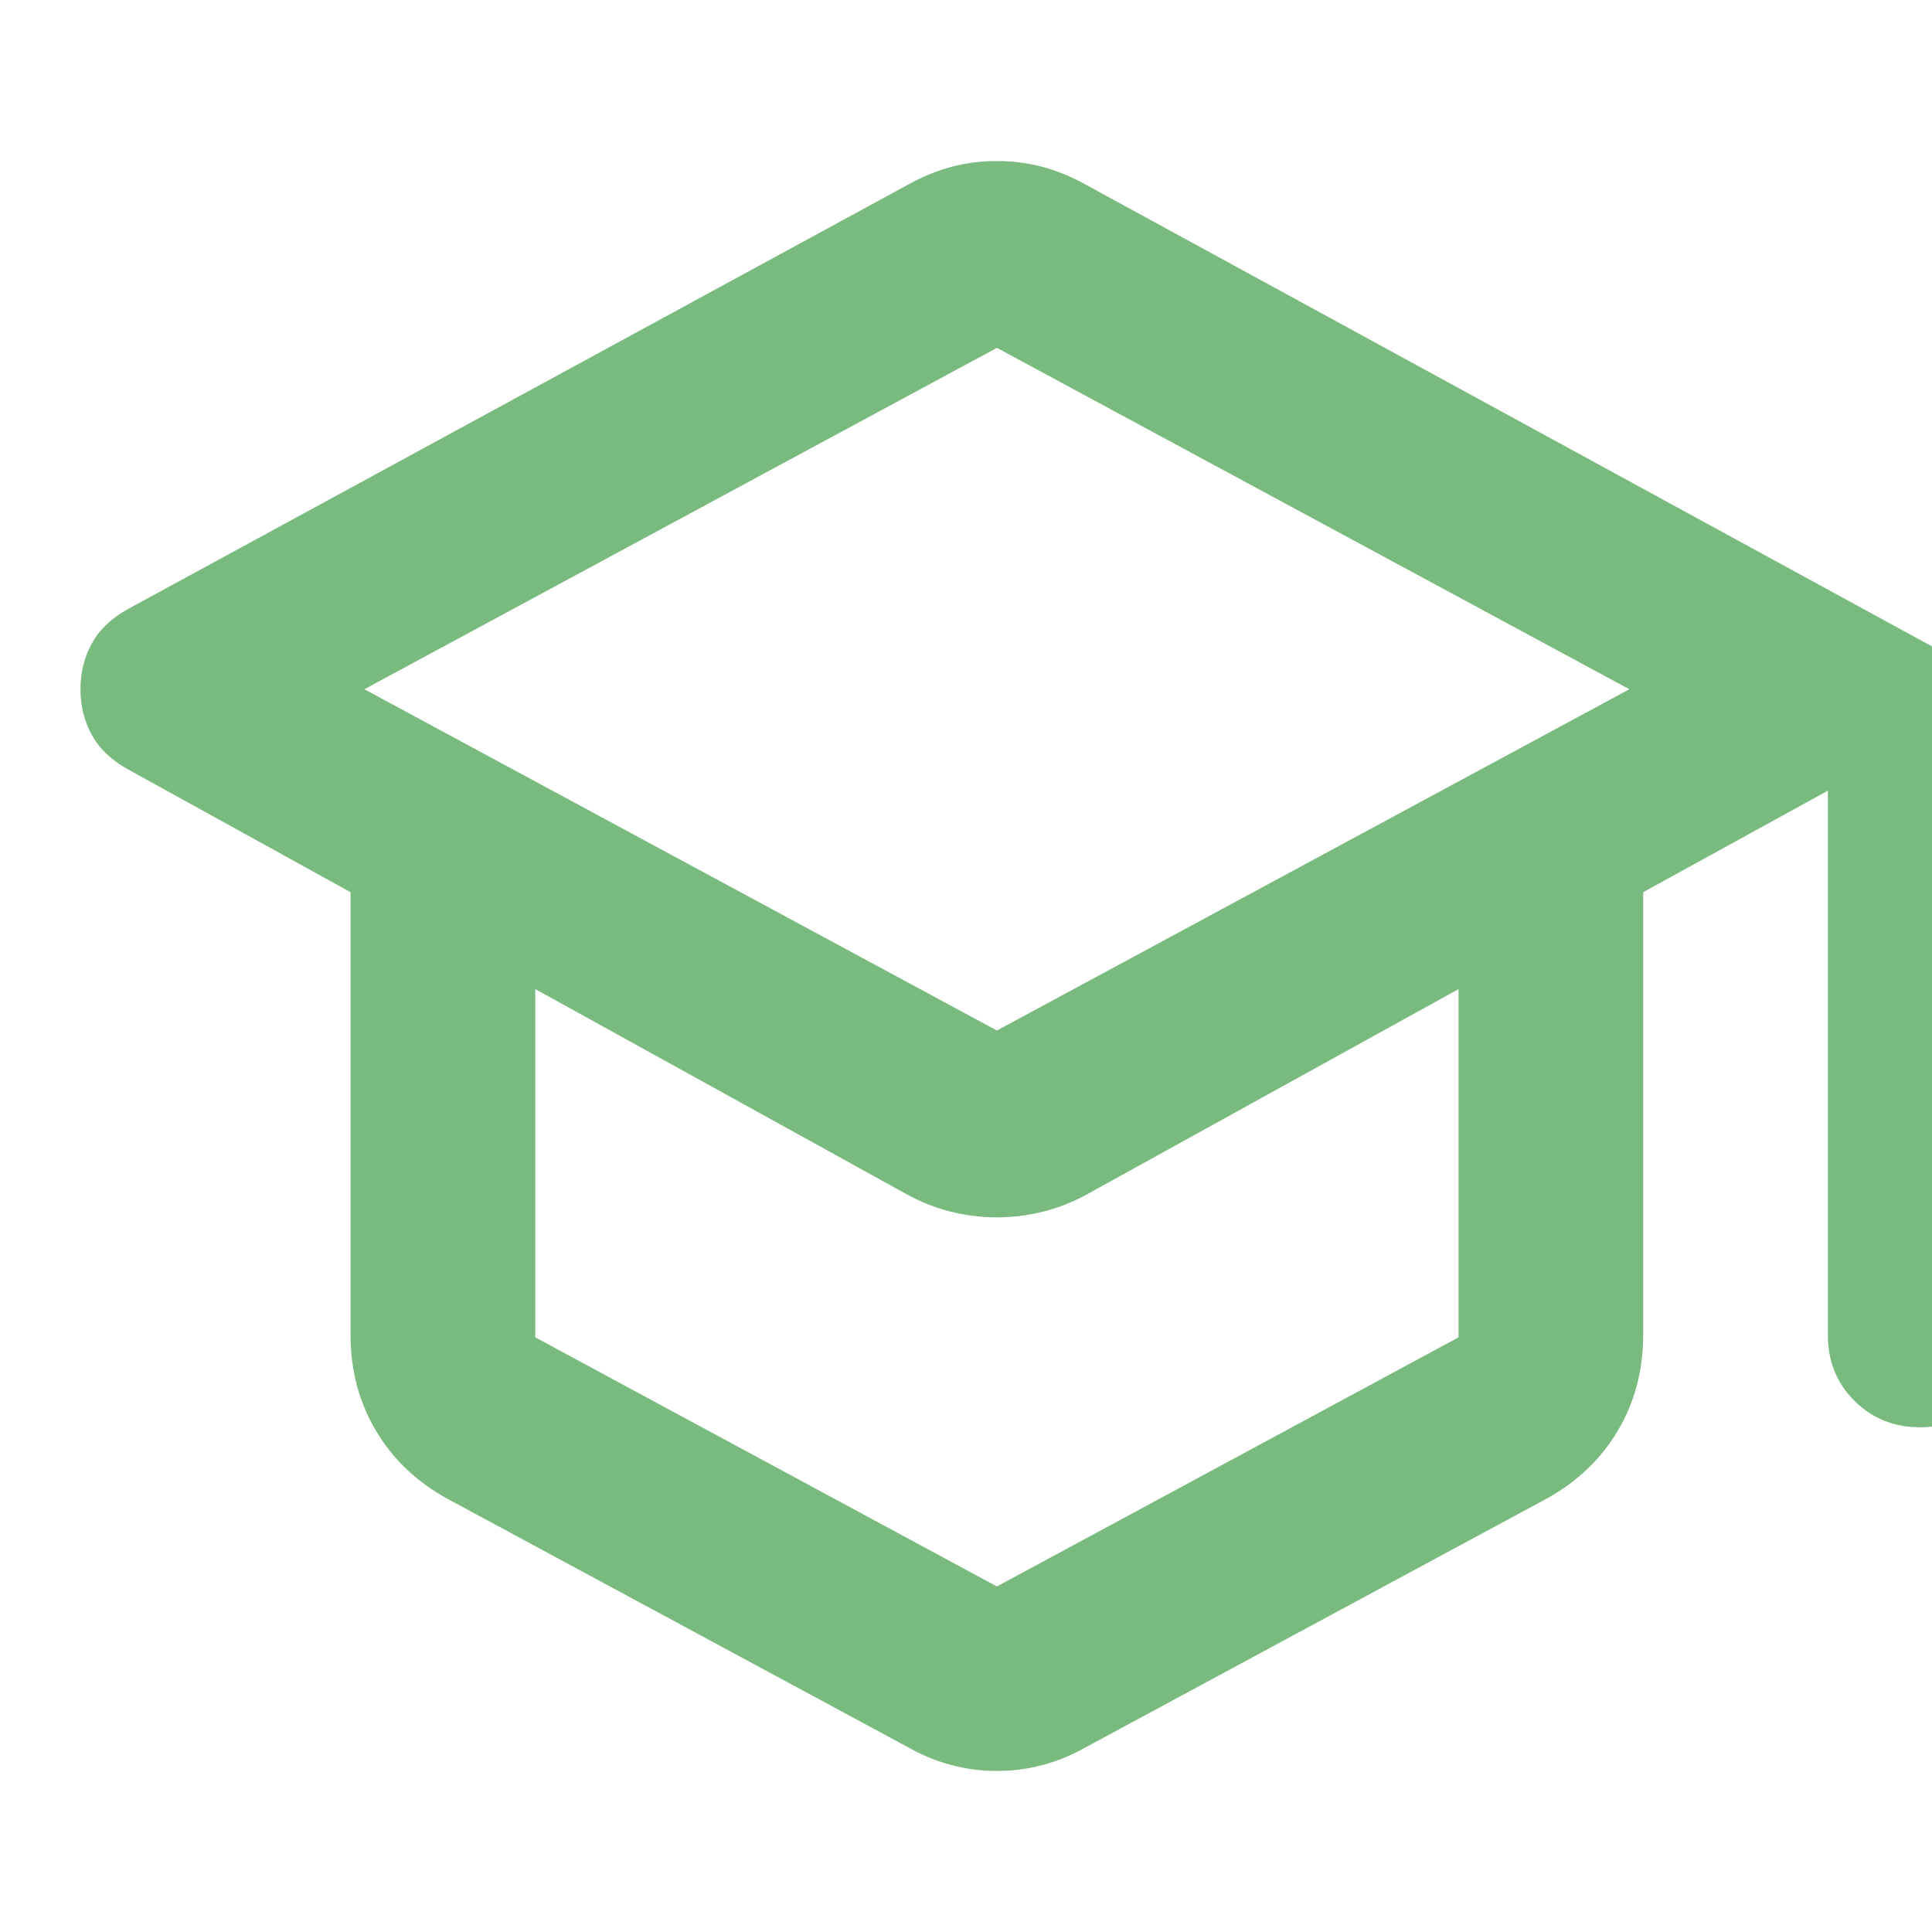
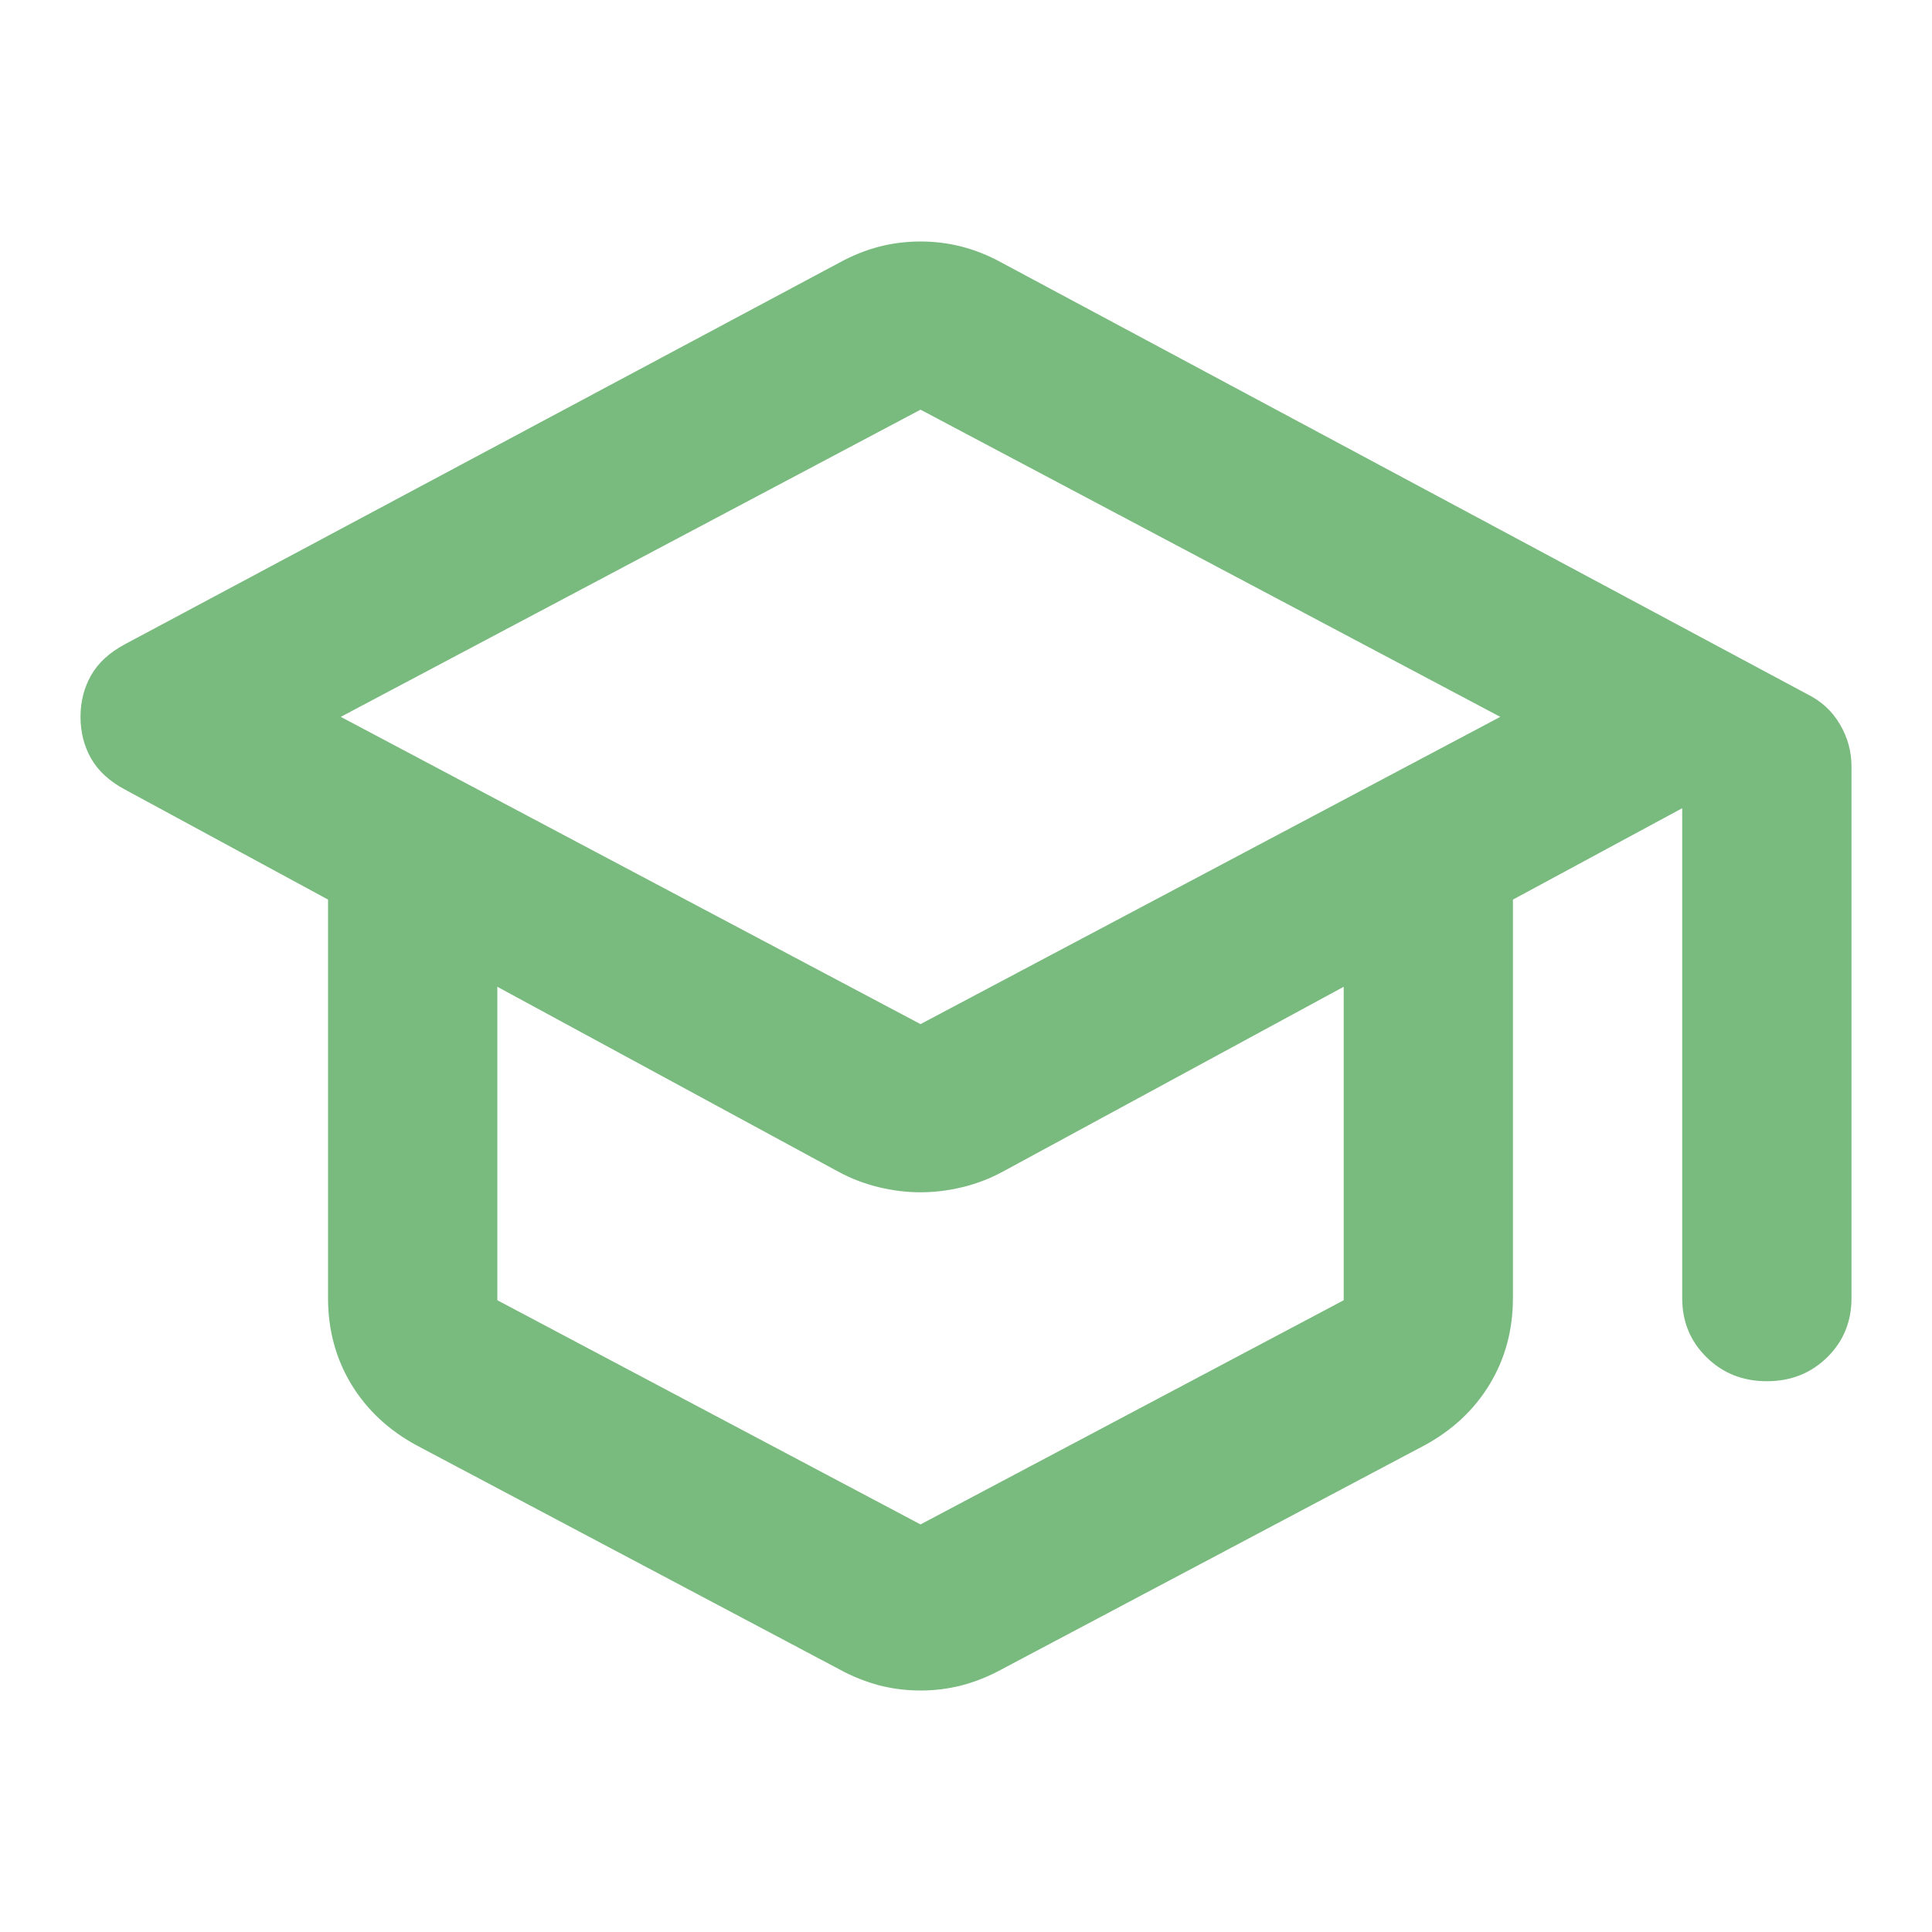
- <svg xmlns="http://www.w3.org/2000/svg" width="20" height="20" viewBox="0 0 20 20" fill="none">
+ <svg xmlns="http://www.w3.org/2000/svg" width="24" height="24" viewBox="0 0 24 24" fill="none">
  <g id="school">
-     <mask id="mask0_367_9320" style="mask-type:alpha" maskUnits="userSpaceOnUse" x="0" y="0" width="20" height="20">
-       <rect id="Bounding box" width="20" height="20" fill="#D9D9D9" />
+     <mask id="mask0_384_10750" style="mask-type:alpha" maskUnits="userSpaceOnUse" x="0" y="0" width="24" height="24">
+       <rect id="Bounding box" width="24" height="24" fill="#D9D9D9" />
    </mask>
-     <g mask="url(#mask0_367_9320)">
-       <path id="school_2" d="M4.633 15.516C4.314 15.341 4.067 15.106 3.892 14.811C3.717 14.517 3.629 14.186 3.629 13.82V9.236L1.335 7.97C1.16 7.875 1.032 7.755 0.953 7.612C0.873 7.469 0.833 7.31 0.833 7.135C0.833 6.959 0.873 6.8 0.953 6.657C1.032 6.514 1.16 6.394 1.335 6.299L9.412 1.905C9.555 1.826 9.702 1.766 9.854 1.726C10.005 1.686 10.16 1.667 10.32 1.667C10.479 1.667 10.634 1.686 10.786 1.726C10.937 1.766 11.084 1.826 11.228 1.905L20.331 6.872C20.491 6.951 20.614 7.067 20.702 7.218C20.79 7.369 20.833 7.532 20.833 7.708V13.82C20.833 14.091 20.742 14.318 20.558 14.501C20.375 14.684 20.148 14.775 19.878 14.775C19.607 14.775 19.38 14.684 19.197 14.501C19.013 14.318 18.922 14.091 18.922 13.82V8.185L17.01 9.236V13.82C17.01 14.186 16.922 14.517 16.747 14.811C16.572 15.106 16.325 15.341 16.007 15.516L11.228 18.094C11.084 18.174 10.937 18.234 10.786 18.273C10.634 18.313 10.479 18.333 10.32 18.333C10.16 18.333 10.005 18.313 9.854 18.273C9.702 18.234 9.555 18.174 9.412 18.094L4.633 15.516ZM10.32 10.668L16.867 7.135L10.32 3.601L3.772 7.135L10.32 10.668ZM10.32 16.423L15.099 13.844V10.239L11.252 12.364C11.108 12.443 10.957 12.503 10.797 12.543C10.638 12.583 10.479 12.602 10.32 12.602C10.16 12.602 10.001 12.583 9.842 12.543C9.682 12.503 9.531 12.443 9.388 12.364L5.541 10.239V13.844L10.32 16.423Z" fill="#79BA7E" />
+     <g mask="url(#mask0_384_10750)">
+       <path id="school_2" d="M5.179 17.957C4.829 17.768 4.557 17.514 4.364 17.196C4.172 16.878 4.075 16.521 4.075 16.126V11.175L1.552 9.808C1.359 9.705 1.219 9.576 1.131 9.421C1.044 9.266 1 9.095 1 8.905C1 8.716 1.044 8.544 1.131 8.39C1.219 8.235 1.359 8.106 1.552 8.003L10.436 3.258C10.594 3.172 10.756 3.107 10.922 3.064C11.089 3.021 11.26 3 11.435 3C11.61 3 11.781 3.021 11.947 3.064C12.114 3.107 12.276 3.172 12.434 3.258L22.448 8.622C22.623 8.708 22.759 8.832 22.855 8.996C22.952 9.159 23 9.335 23 9.524V16.126C23 16.418 22.899 16.663 22.698 16.861C22.496 17.059 22.247 17.158 21.949 17.158C21.651 17.158 21.401 17.059 21.2 16.861C20.998 16.663 20.897 16.418 20.897 16.126V10.04L18.794 11.175V16.126C18.794 16.521 18.698 16.878 18.505 17.196C18.313 17.514 18.041 17.768 17.691 17.957L12.434 20.742C12.276 20.828 12.114 20.892 11.947 20.936C11.781 20.979 11.61 21 11.435 21C11.26 21 11.089 20.979 10.922 20.936C10.756 20.892 10.594 20.828 10.436 20.742L5.179 17.957ZM11.435 12.722L18.637 8.905L11.435 5.089L4.233 8.905L11.435 12.722ZM11.435 18.937L16.692 16.152V12.258L12.46 14.553C12.302 14.639 12.136 14.703 11.961 14.746C11.785 14.789 11.61 14.811 11.435 14.811C11.26 14.811 11.084 14.789 10.909 14.746C10.734 14.703 10.568 14.639 10.41 14.553L6.178 12.258V16.152L11.435 18.937Z" fill="#79BA7E" />
    </g>
  </g>
</svg>
